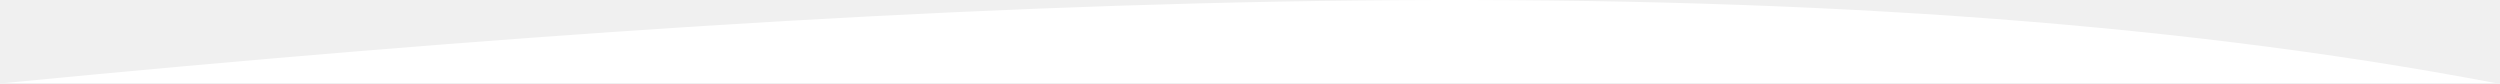
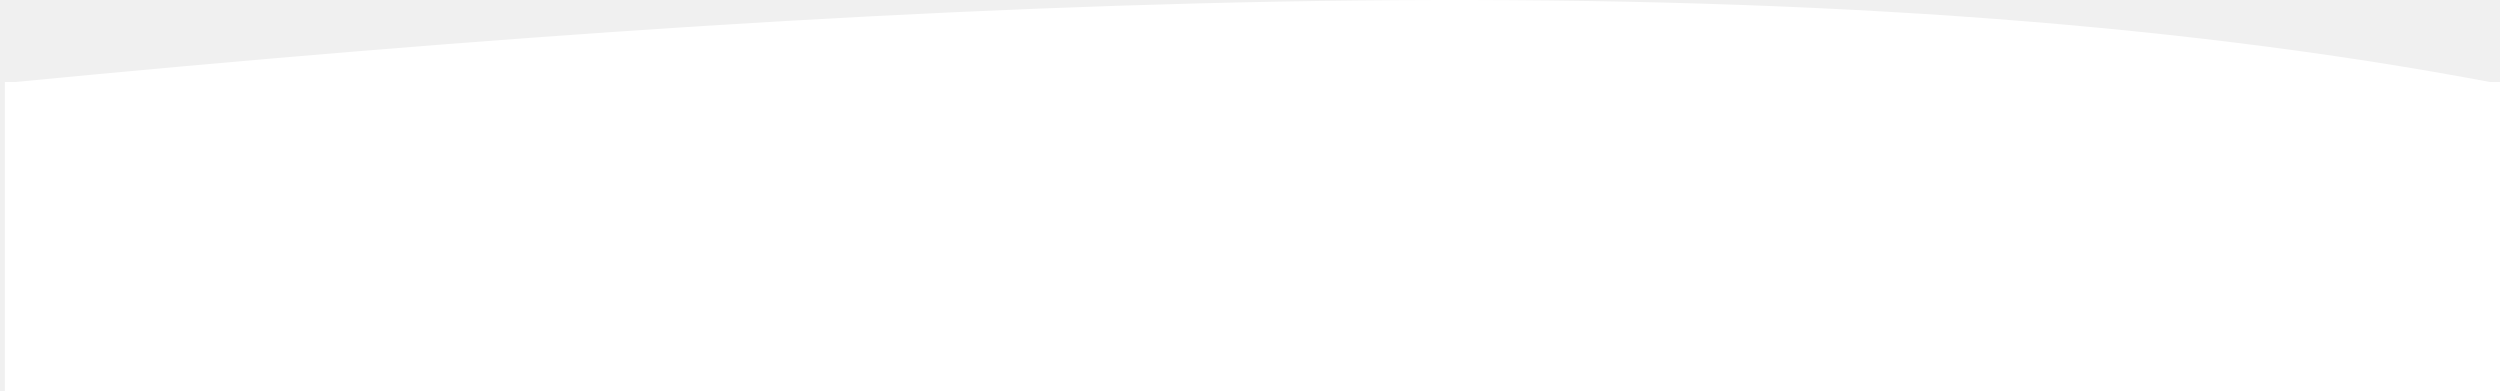
- <svg xmlns="http://www.w3.org/2000/svg" width="2560px" height="85px" viewBox="0 0 2550 85" version="1.1">
-   <g id="surface1">
-     <path style=" stroke:none;fill-rule:nonzero;fill:rgb(100%,100%,100%);fill-opacity:1;" d="M 0 85 C 977.191 -9.723 1864.422 -45.539 2550 85 Z M 0 85 " />
-   </g>
+ <svg xmlns="http://www.w3.org/2000/svg" width="2560px" height="400px" viewBox="0 0 2550 400" version="1.1">
+   <path fill="white" d="M 0 85 C 977.191 -9.723 1864.422 -45.539 2550 85 Z M 0 85 " />
+   <rect x="0" y="84" width="2560" height="600" fill="white" />
</svg>
